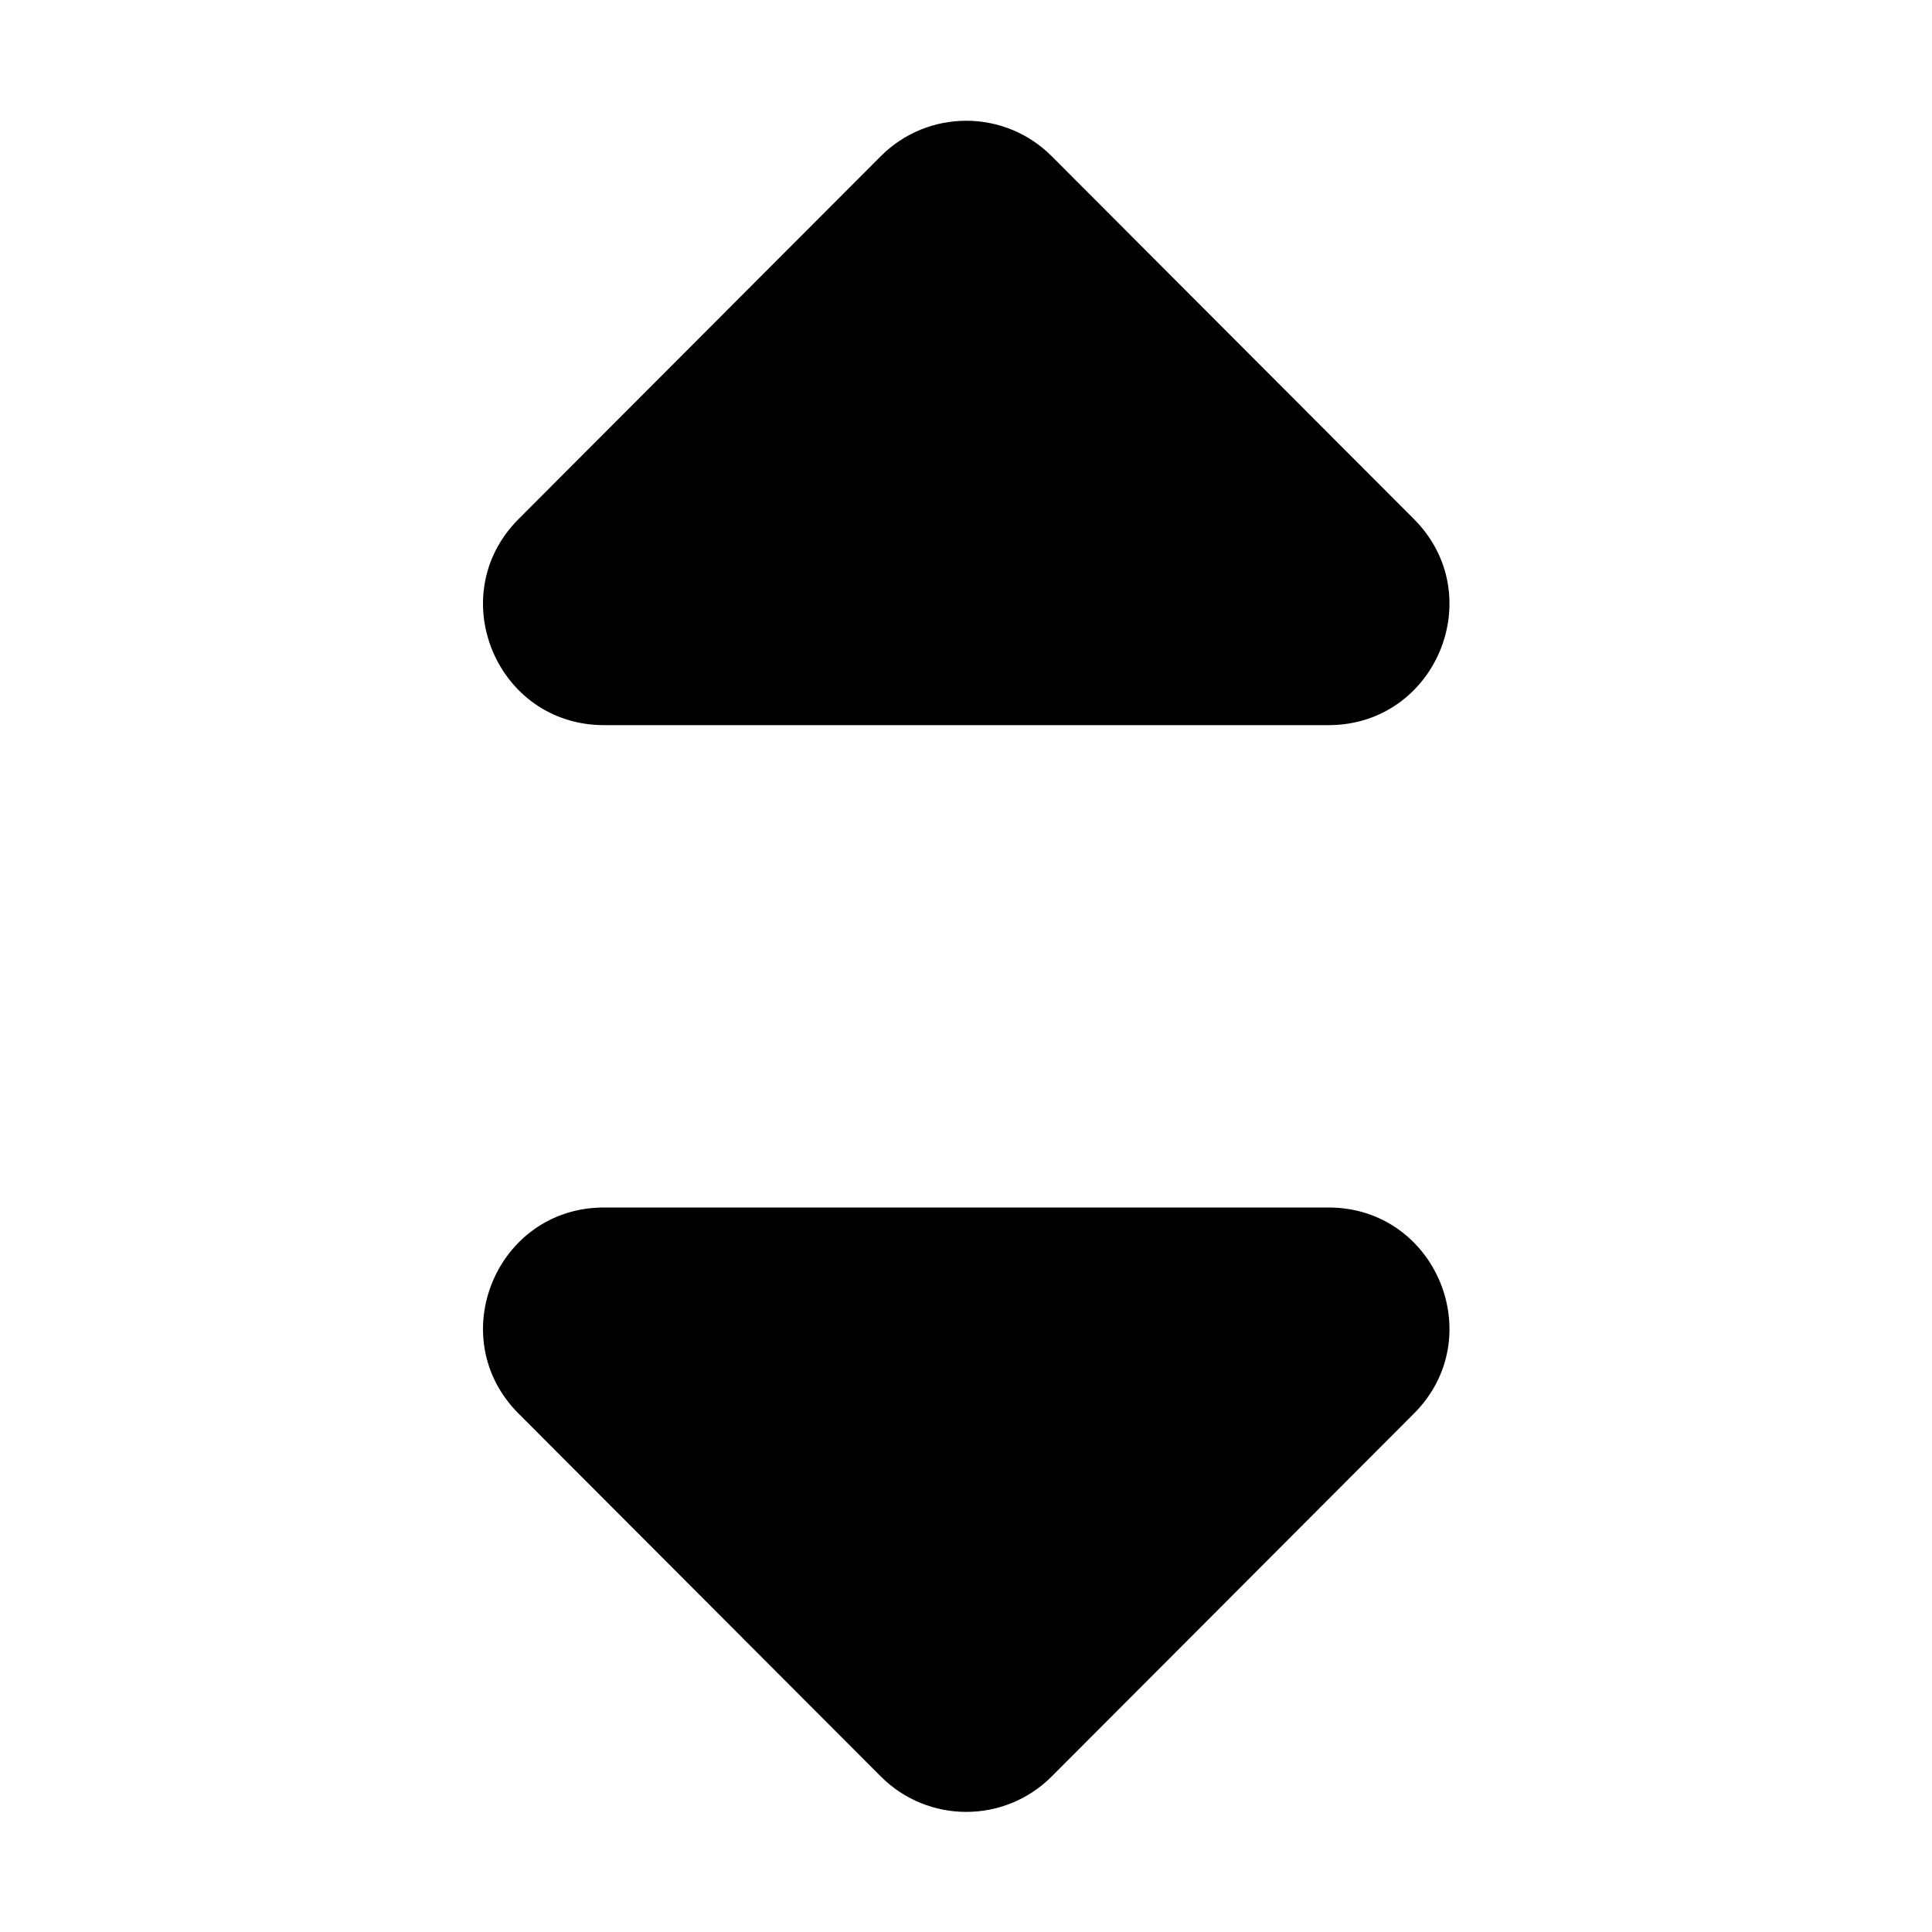
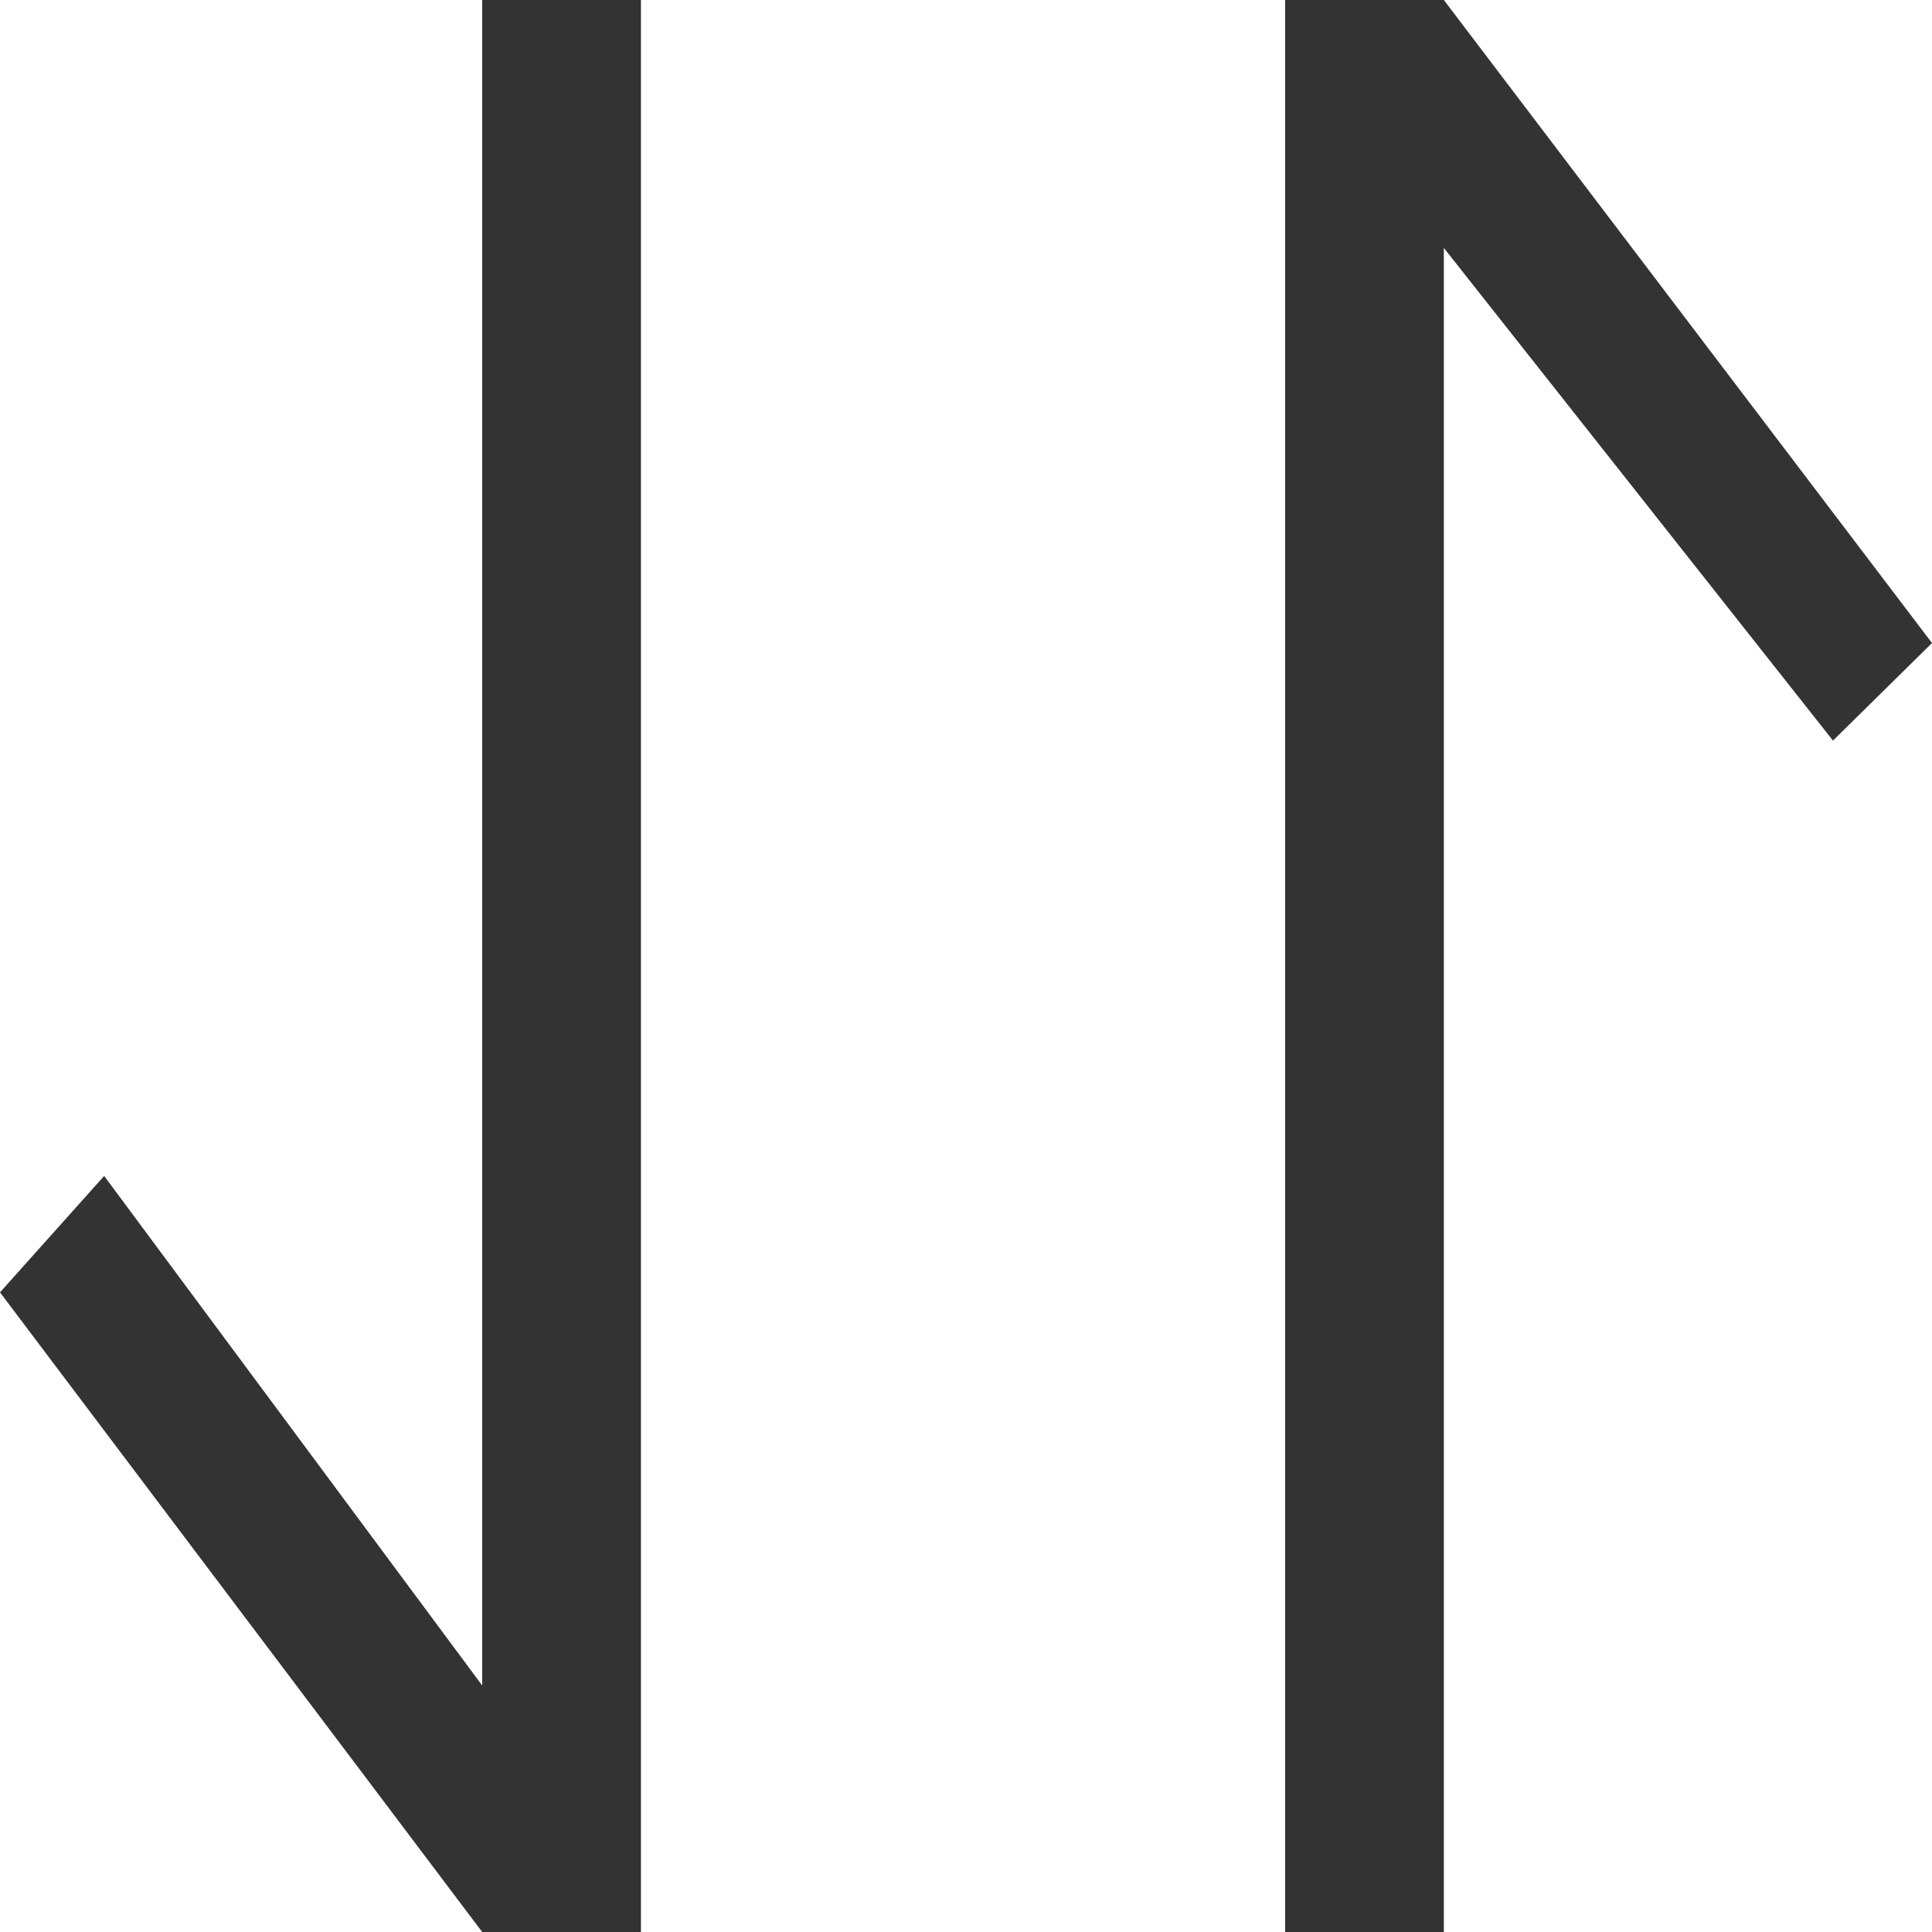
- <svg xmlns="http://www.w3.org/2000/svg" width="96px" height="96px" viewBox="0 0 96 96" version="1.1">
+ <svg xmlns="http://www.w3.org/2000/svg" width="12px" height="12px" viewBox="0 0 12 12" version="1.1">
  <defs />
-   <g id="Page-1" stroke="none" stroke-width="1" fill="none" fill-rule="evenodd">
-     <g id="Desktop-HD" transform="translate(-96, -1440)" fill="#000000">
-       <g id="arrow-s-both" transform="translate(144, 1488) rotate(-90) translate(-144, -1488) translate(96, 1440)">
-         <path d="M25.761,25.766 C29.542,21.991 36,24.669 36,30.012 L36,66.012 C36,71.355 29.542,74.033 25.761,70.258 L7.729,52.258 C5.381,49.914 5.381,46.11 7.729,43.766 L25.761,25.766 Z M70.207,70.258 C66.425,74.033 59.968,71.355 59.968,66.012 L59.968,30.012 C59.968,24.669 66.425,21.991 70.207,25.766 L88.239,43.766 C90.587,46.11 90.587,49.914 88.239,52.258 L70.207,70.258 Z" id="Combined-Shape" />
-       </g>
-     </g>
+   <g id="【未公示】" stroke="none" stroke-width="1" fill="none" fill-rule="evenodd">
+     <path d="M0,8.027 L0.647,7.304 L2.995,10.469 L2.995,0 L3.981,0 L3.981,12 L2.995,12 L0,8.027 Z M12,3.994 L11.385,4.6 L8.968,1.54 L8.968,12 L7.982,12 L7.982,0 L8.968,0 L12,3.994 Z" id="排序12" fill="#333333" fill-rule="nonzero" />
  </g>
</svg>
